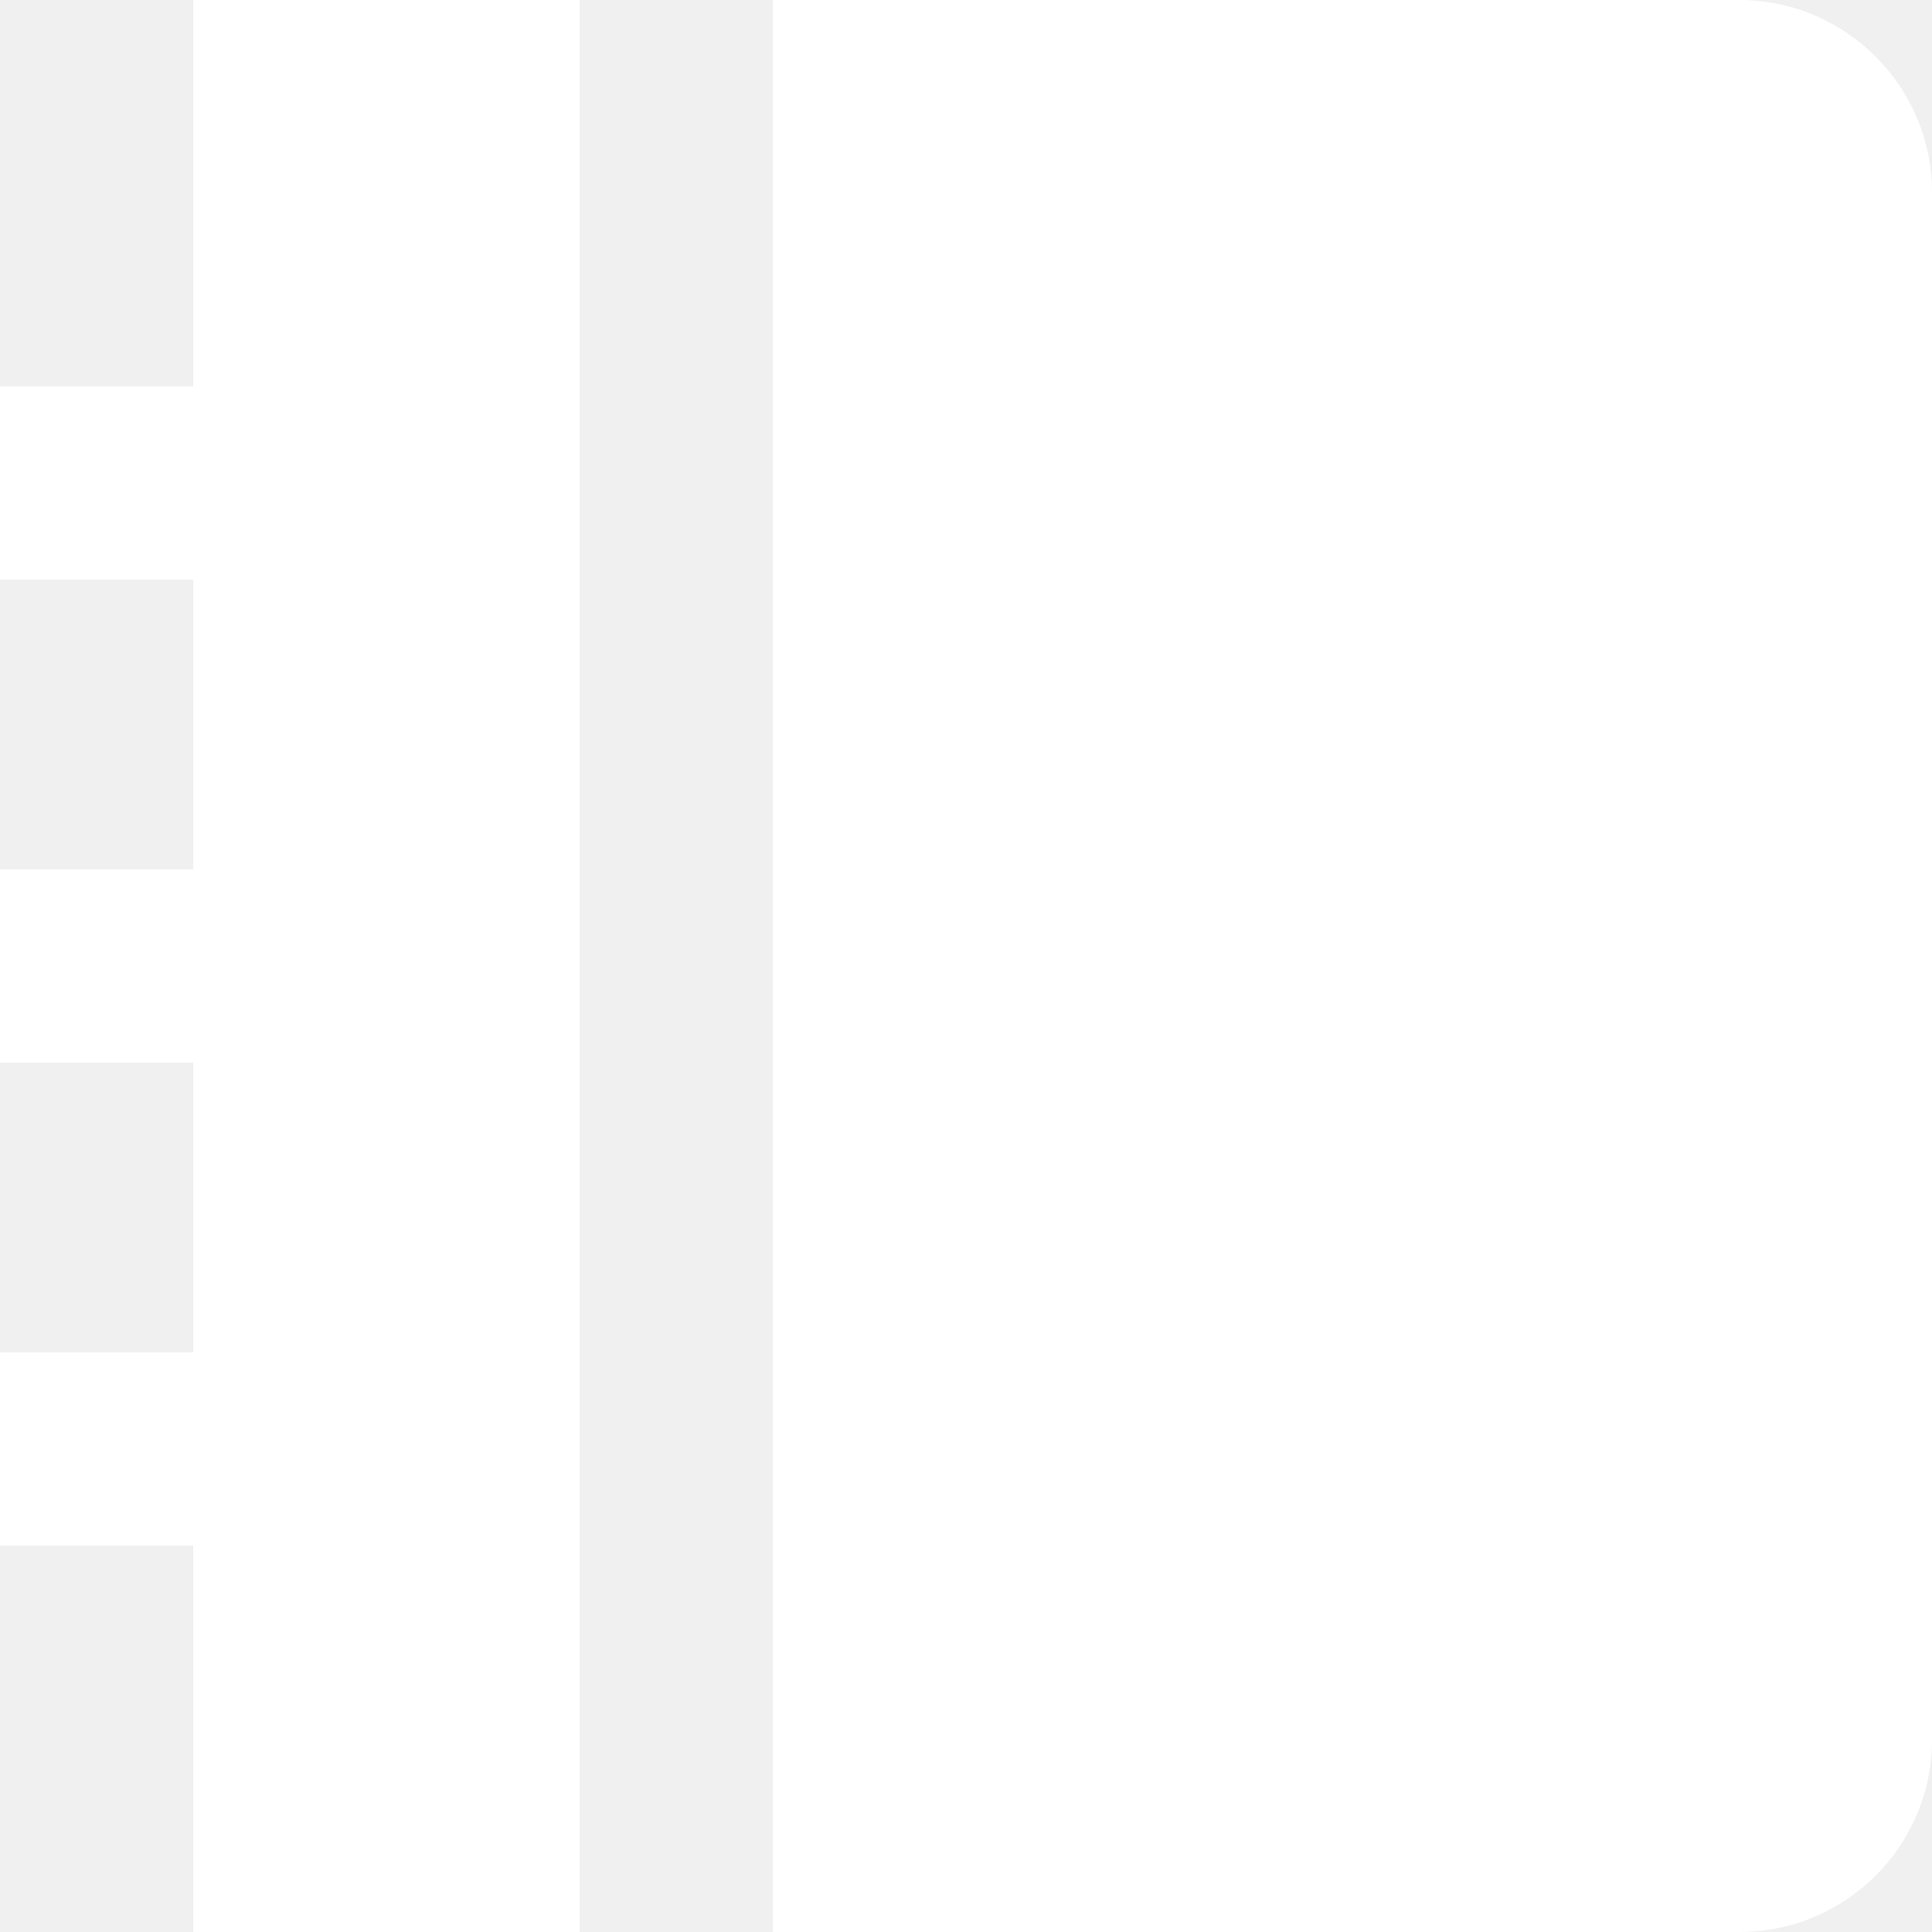
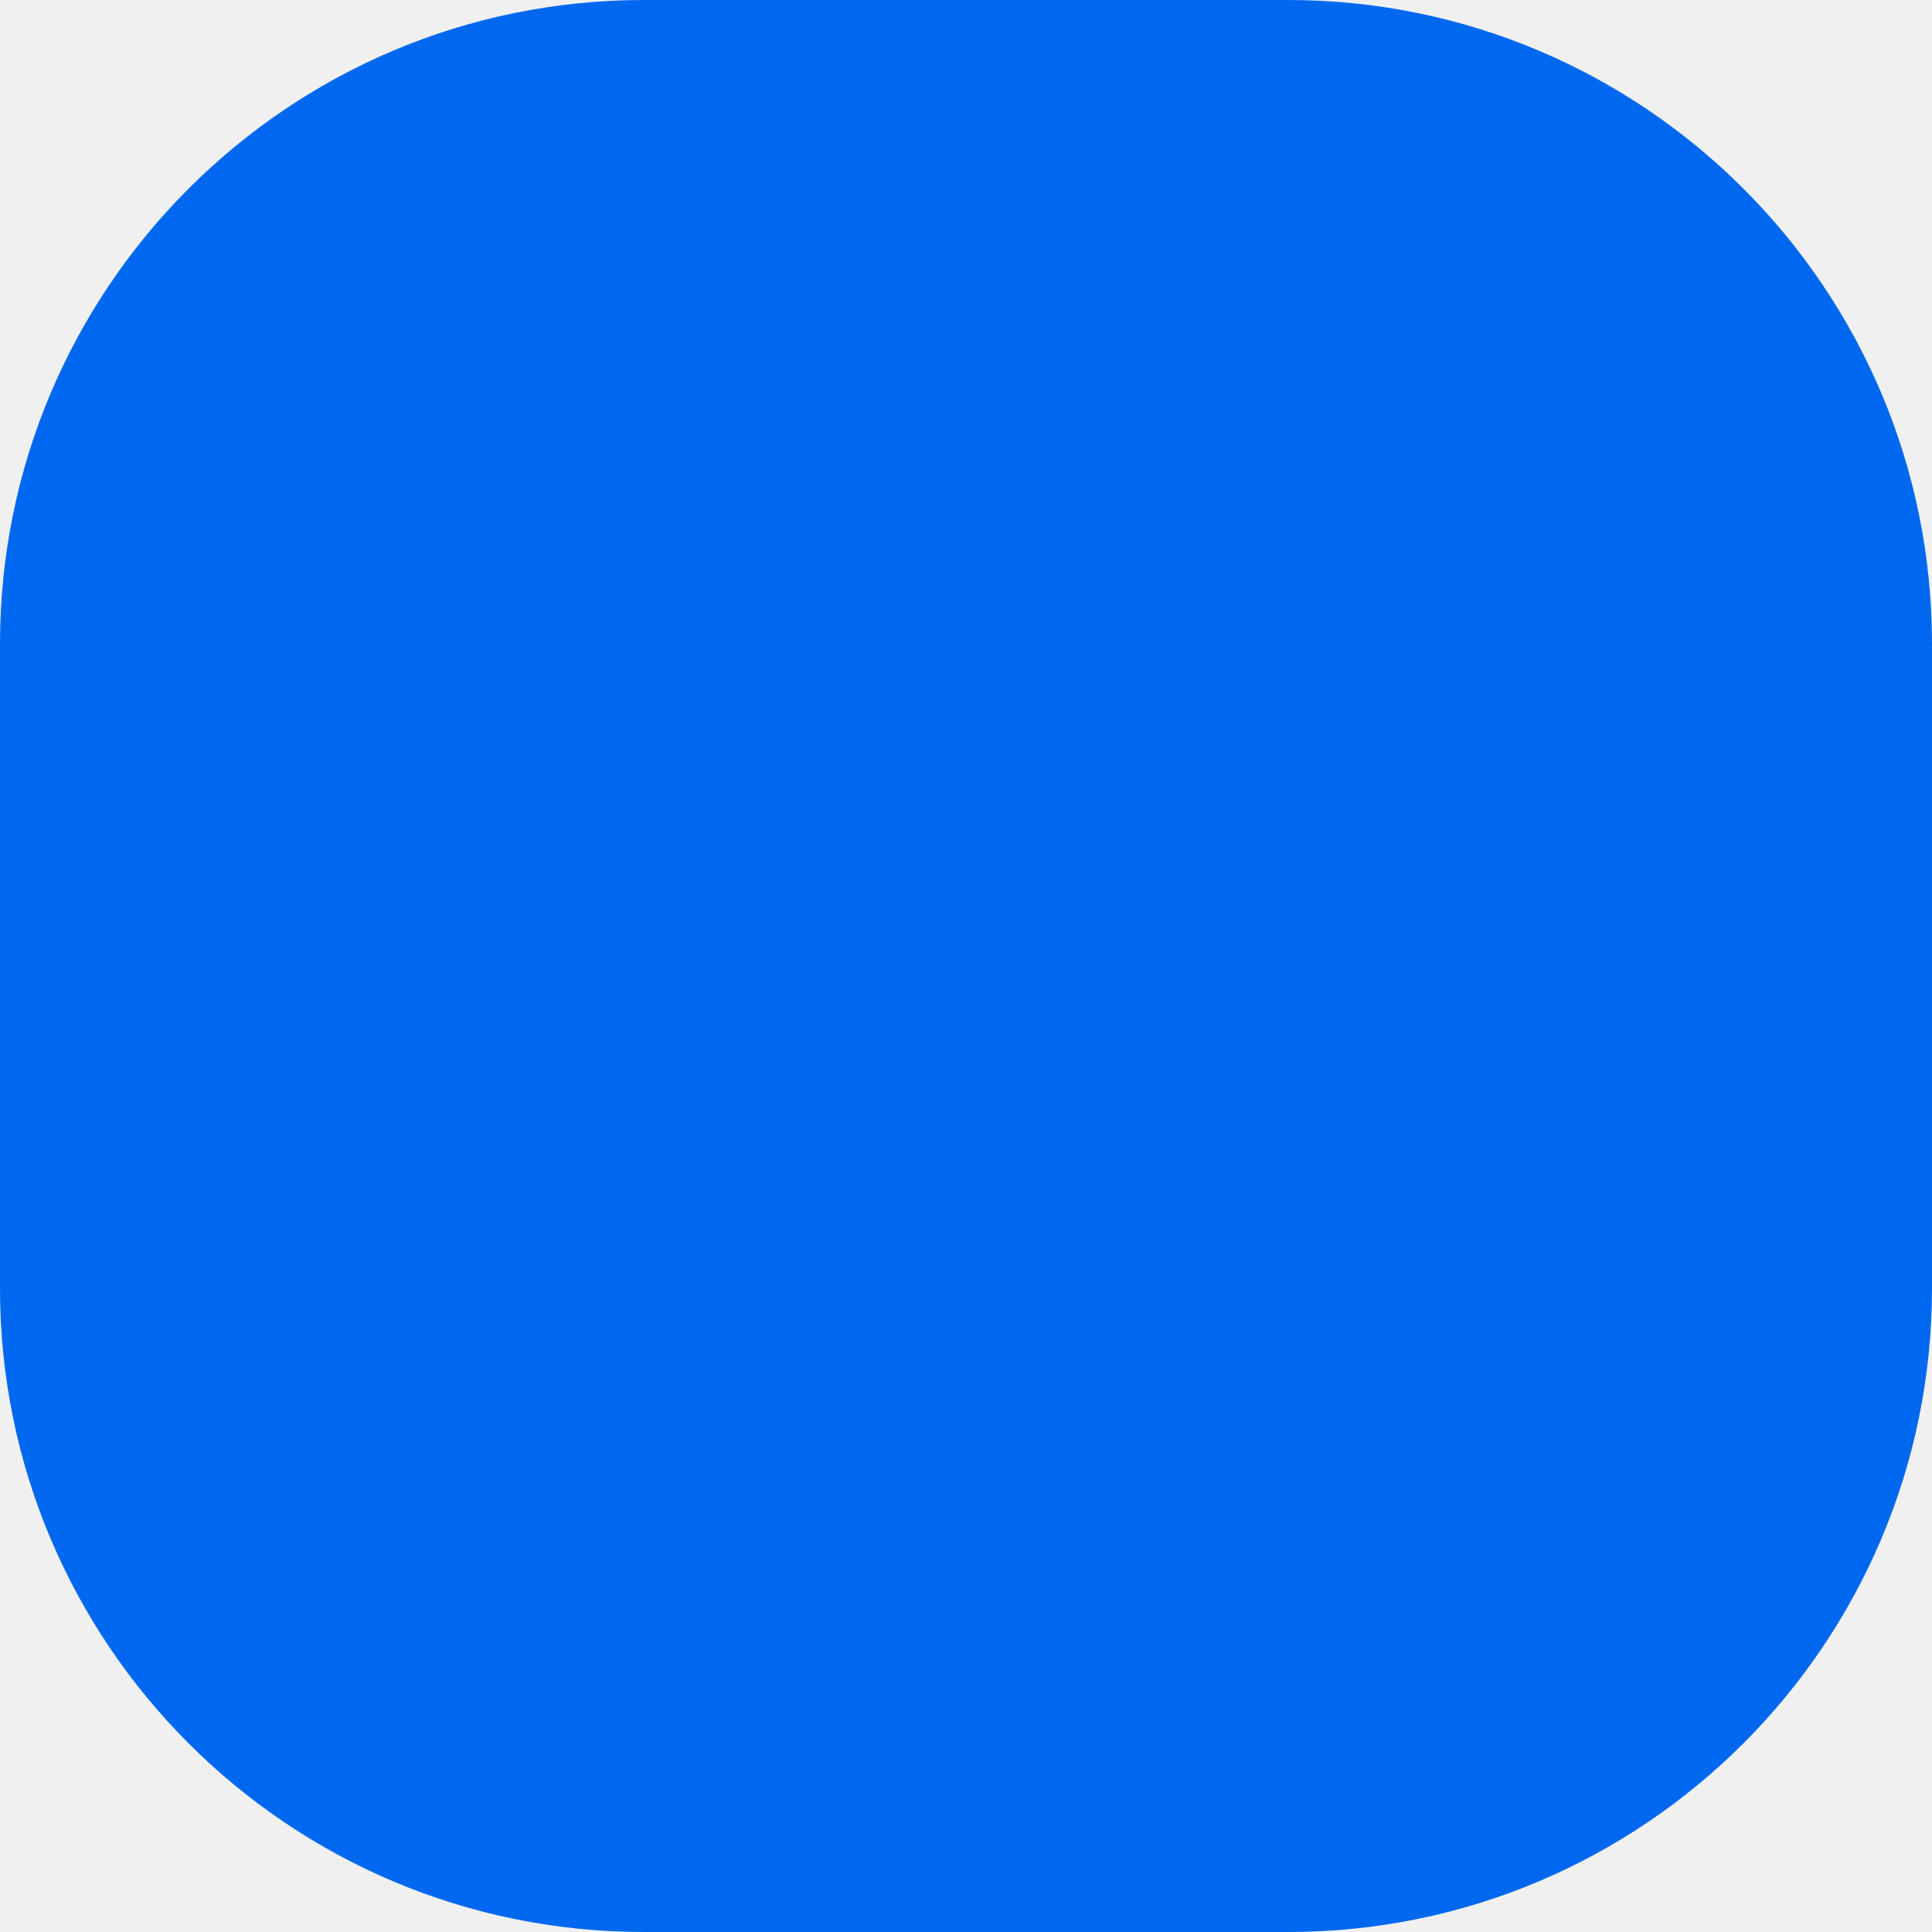
- <svg xmlns="http://www.w3.org/2000/svg" width="20" height="20" viewBox="0 0 20 20" fill="none">
-   <path d="M6 0V20H2V16H0V14H2V11H0V9H2V6H0V4H2V0H6ZM18.005 0C19.107 0 20 0.898 20 1.99V18.01C20 19.109 19.107 20 18.005 20H8V0H18.005Z" fill="white" />
+ <svg xmlns="http://www.w3.org/2000/svg" width="4" height="4" viewBox="0 0 4 4" fill="none">
+   <path d="M2.667 4H1.333C0.597 4 0 3.403 0 2.667V1.333C0 0.597 0.597 0 1.333 0H2.667C3.403 0 4 0.597 4 1.333V2.667C4 3.403 3.403 4 2.667 4Z" fill="#0068EF" />
</svg>
